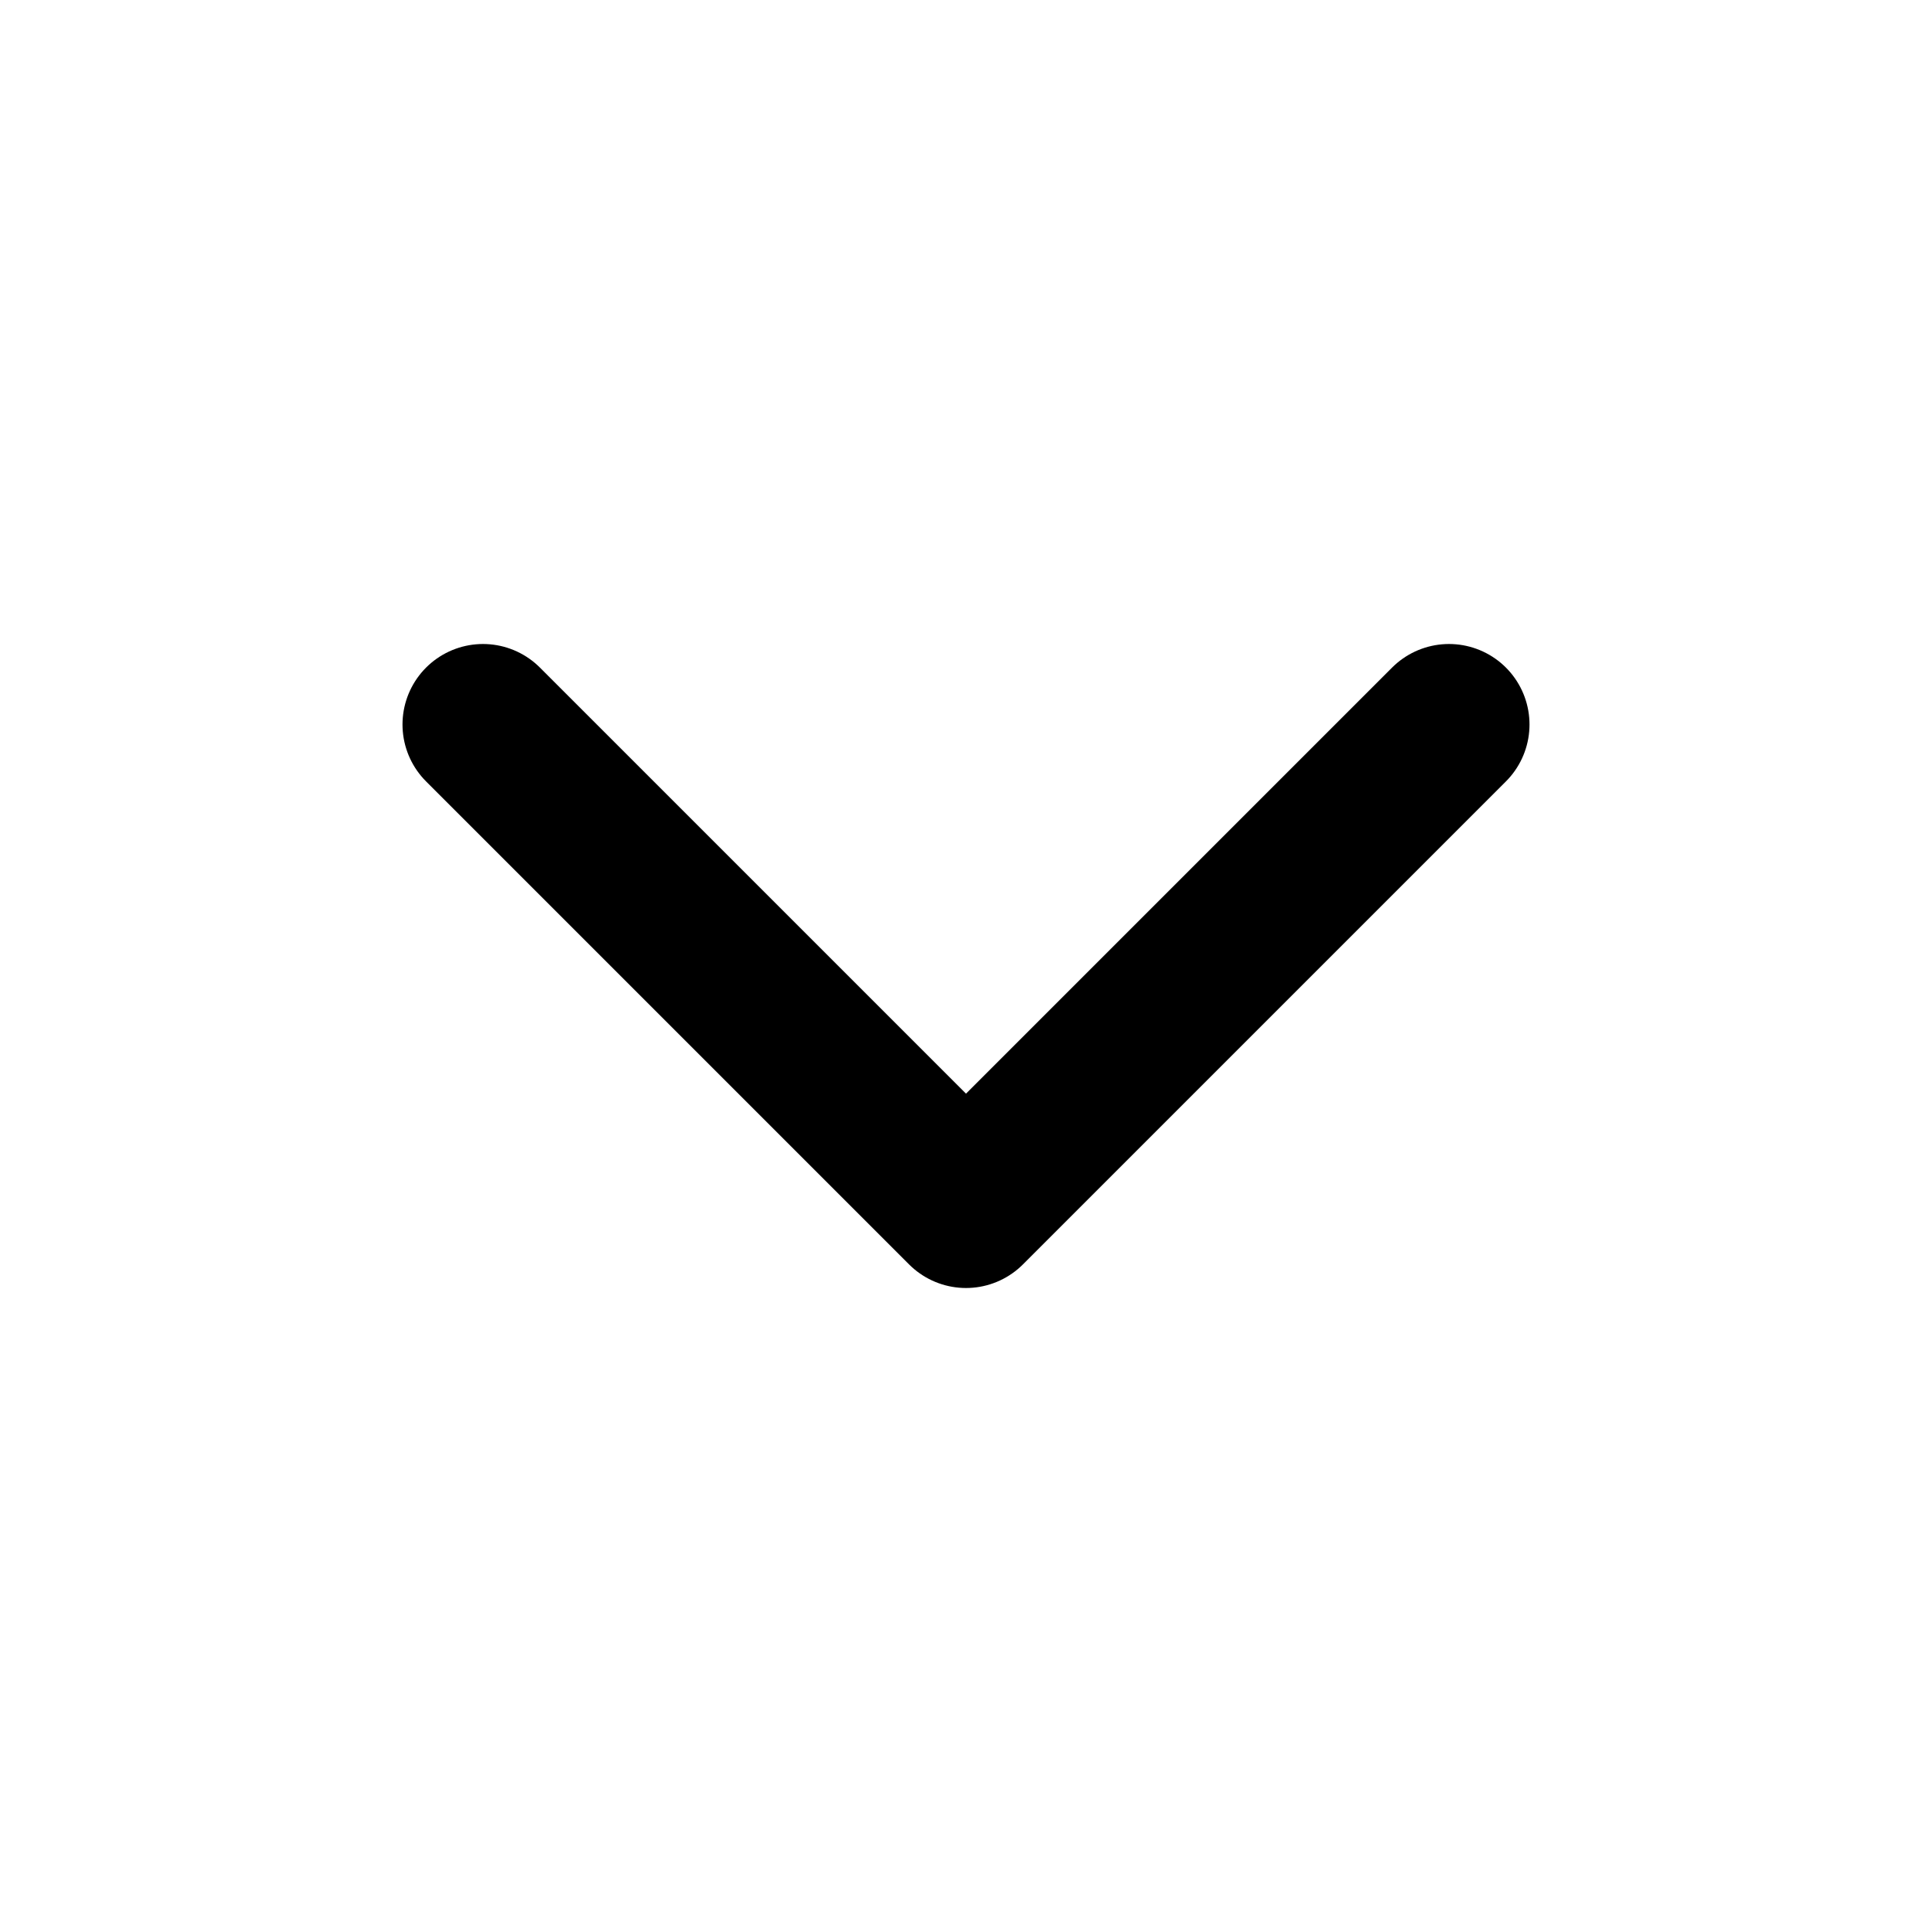
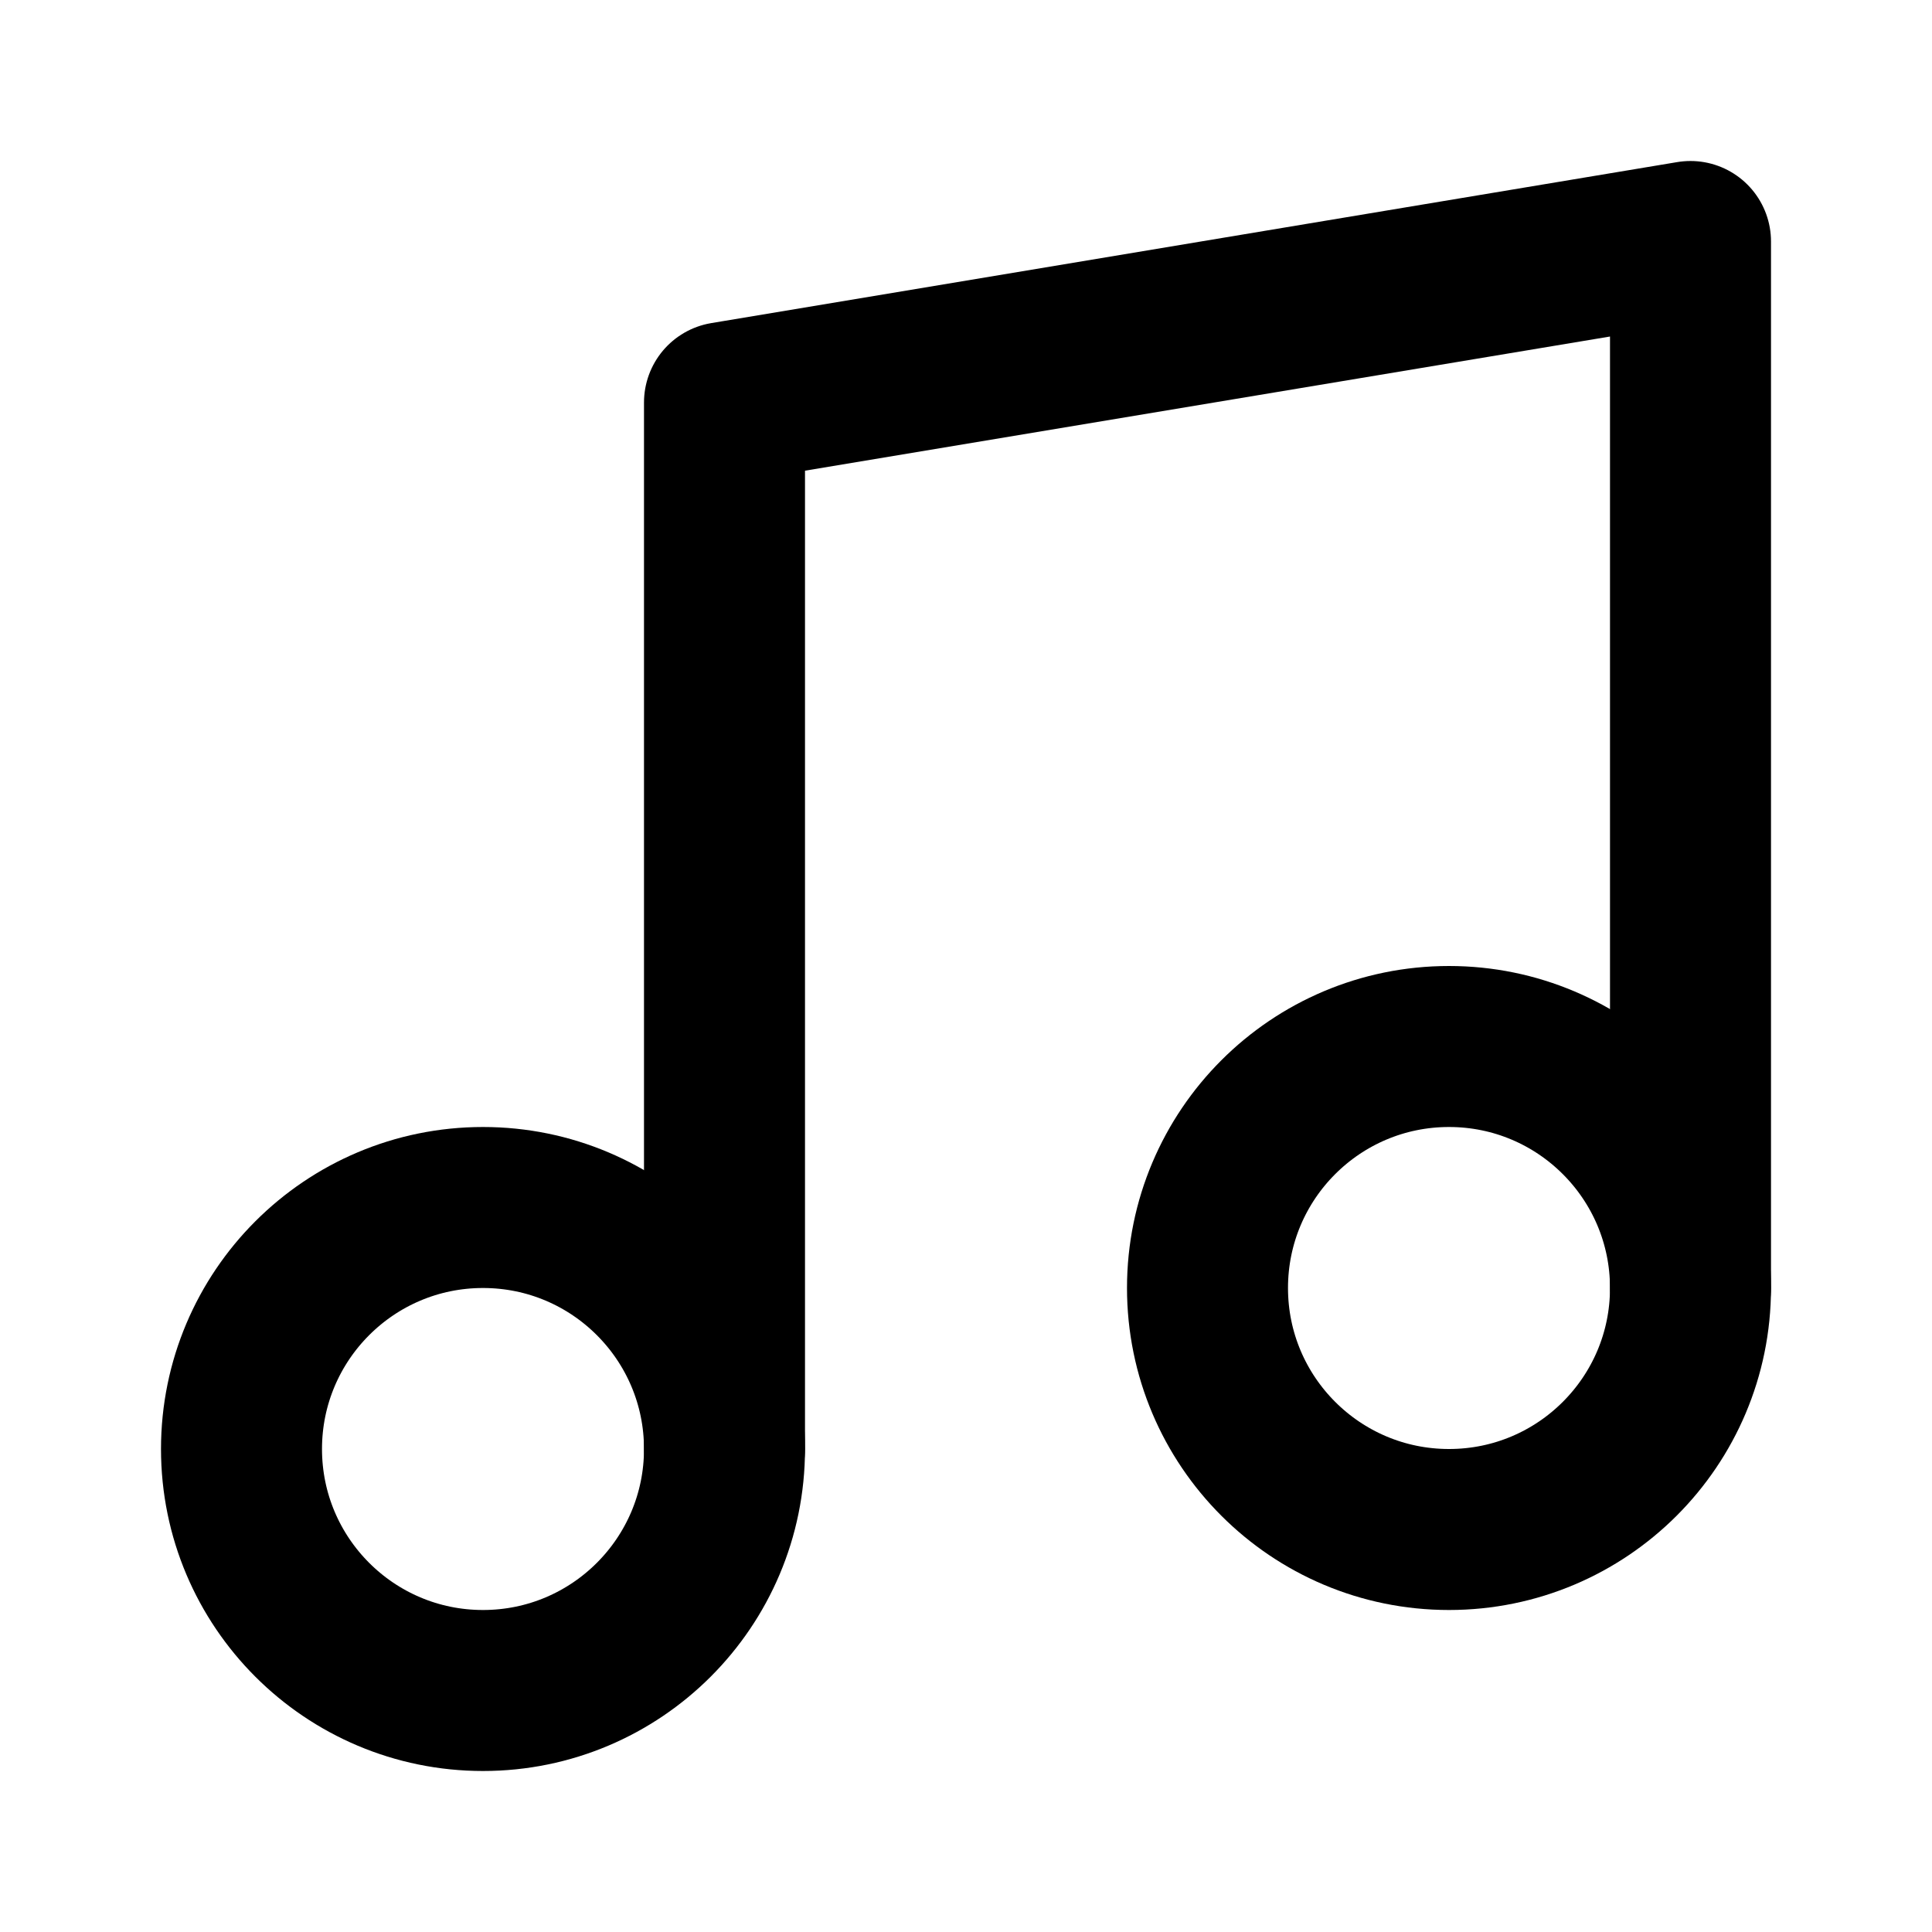
<svg xmlns="http://www.w3.org/2000/svg" width="24" height="24" viewBox="0 0 24 24" fill="none" stroke="currentColor" stroke-width="2" stroke-linecap="round" stroke-linejoin="round">
-   <path d="m6 9 6 6 6-6" />
+   <path d="M9 18V5l12-2v13" />
+   <circle cx="6" cy="18" r="3" />
+   <circle cx="18" cy="16" r="3" />
</svg>
